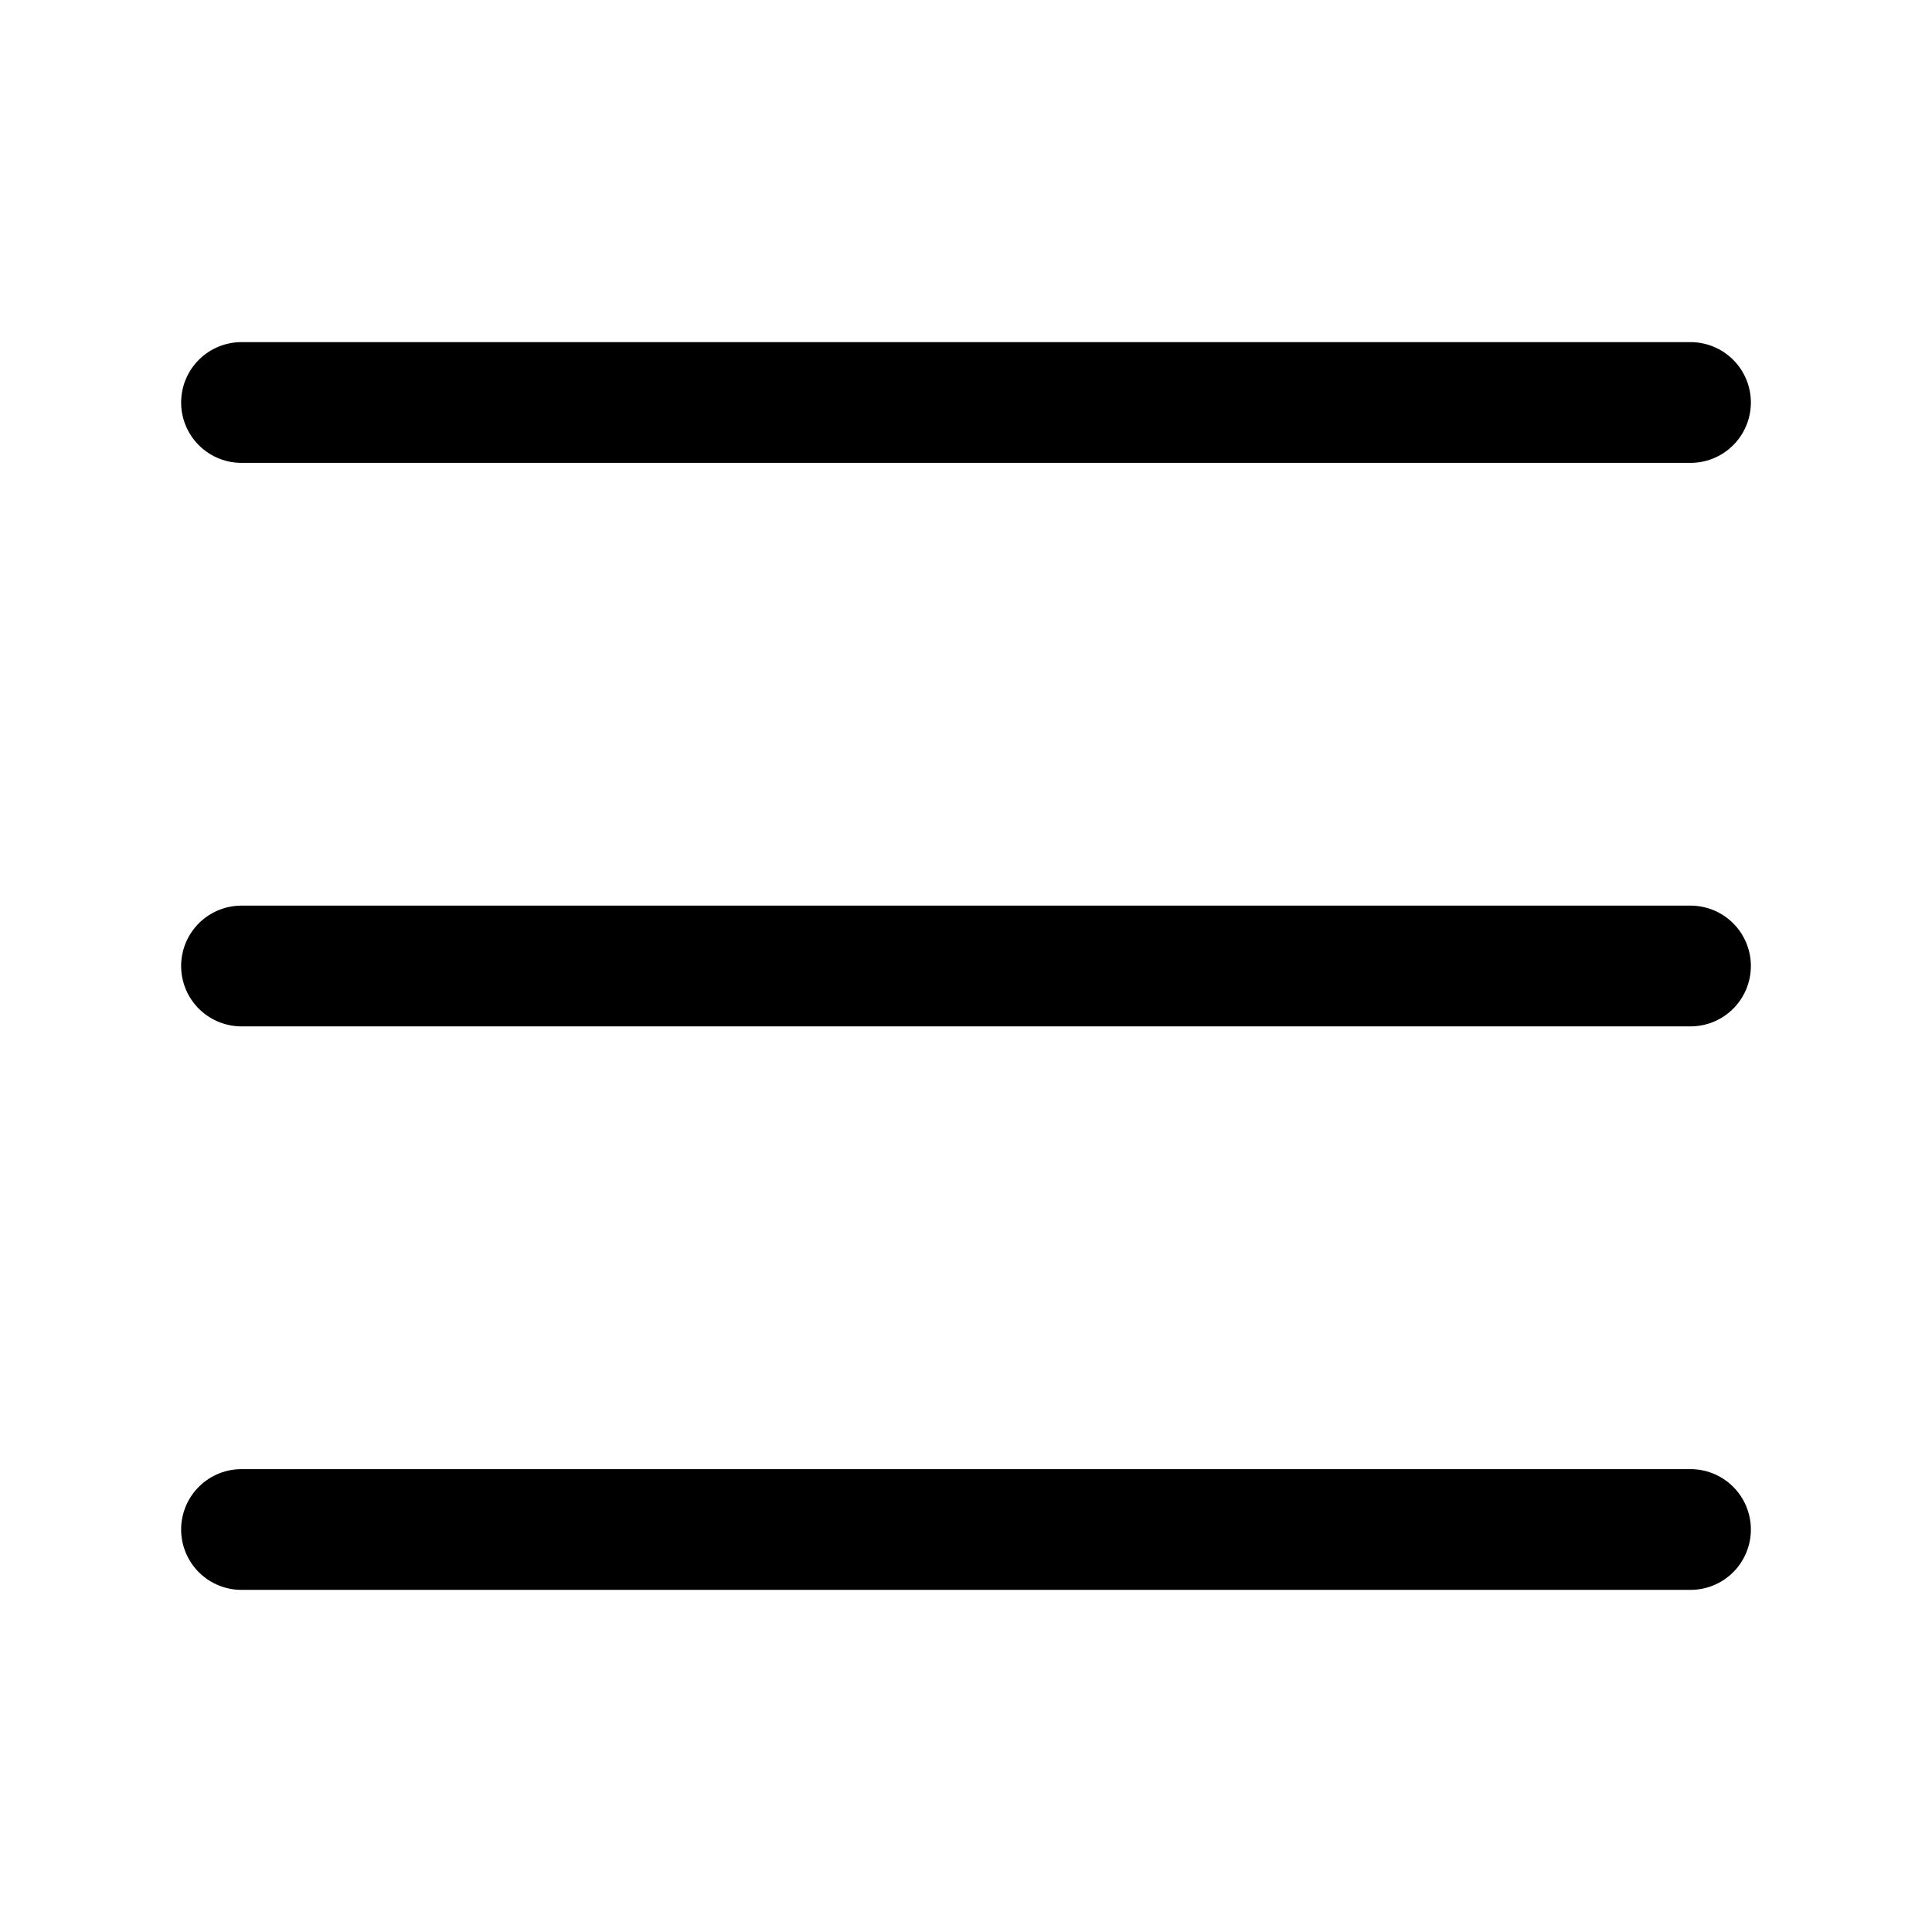
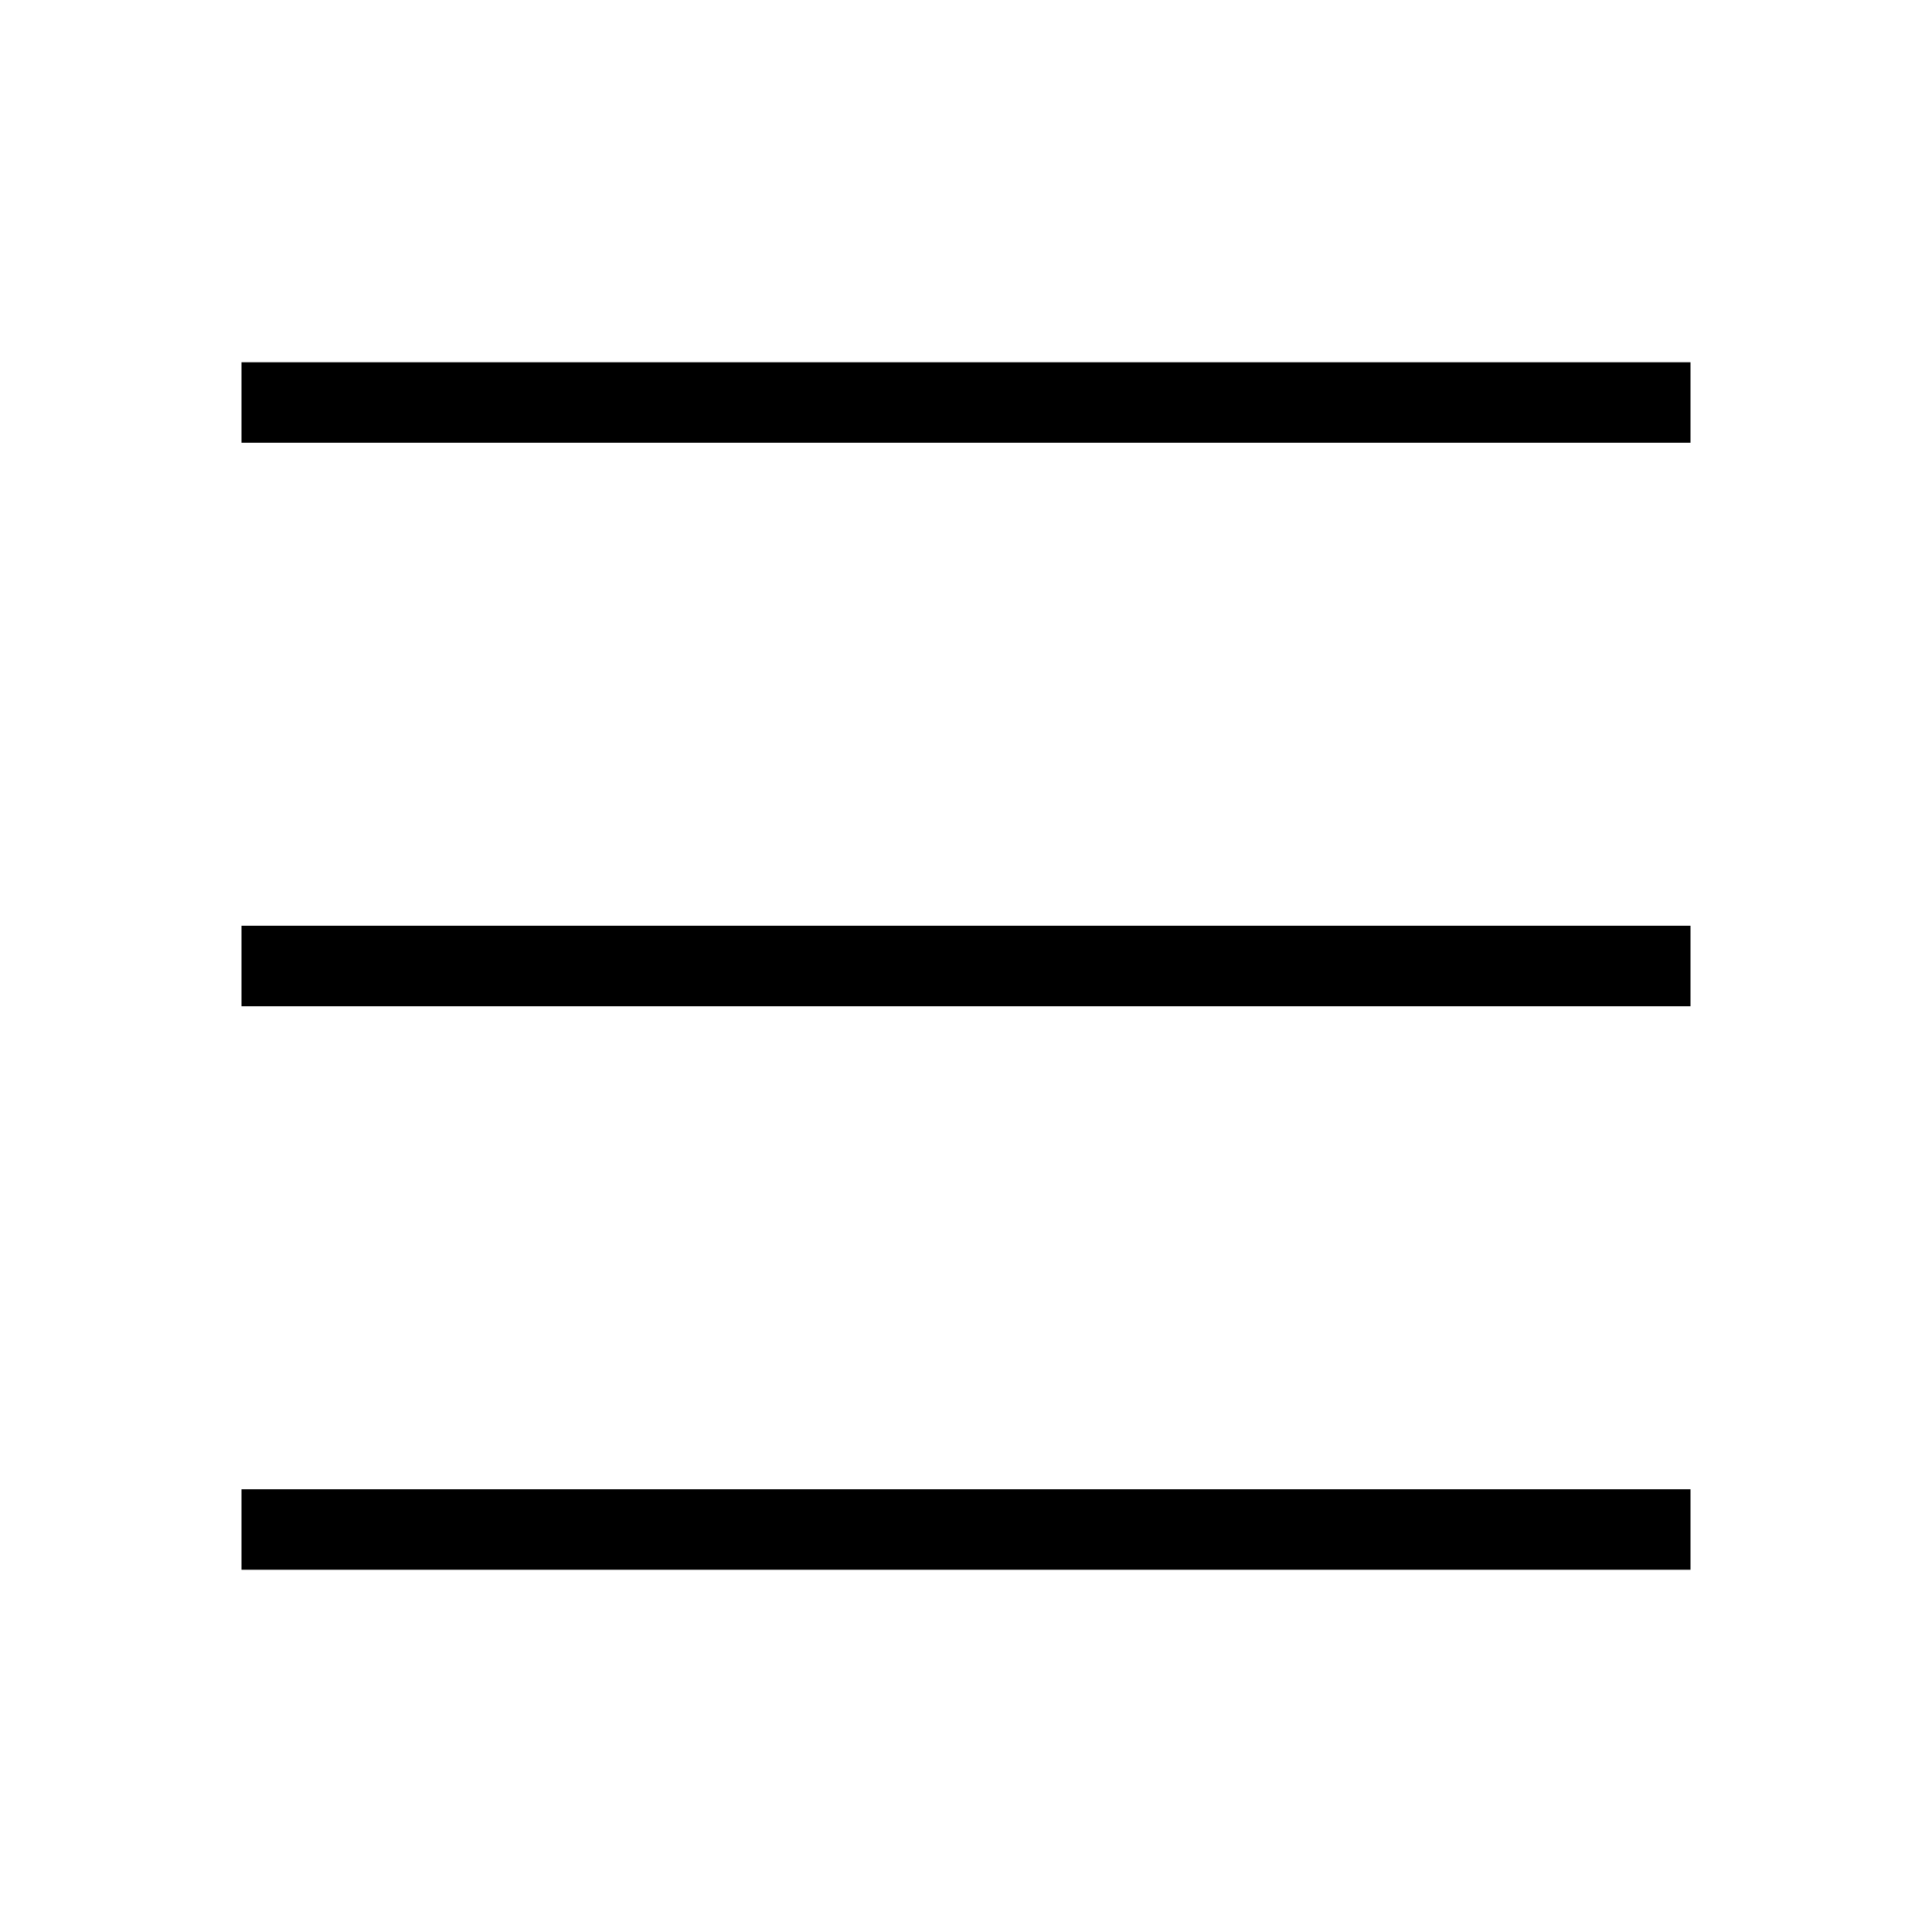
- <svg xmlns="http://www.w3.org/2000/svg" width="24px" height="24px" stroke-width="1.5" viewBox="0 0 24 24" fill="none" color="#000000">
-   <path d="M3 5h18M3 12h18M3 19h18" stroke="#000000" stroke-width="1.5" stroke-linecap="round" stroke-linejoin="round" />
+ <svg xmlns="http://www.w3.org/2000/svg" width="24px" height="24px" strokeWidth="1.5" viewBox="0 0 24 24" fill="none" color="#000000">
+   <path d="M3 5h18M3 12h18M3 19h18" stroke="#000000" strokeWidth="1.5" strokeLinecap="round" strokeLinejoin="round" />
</svg>
